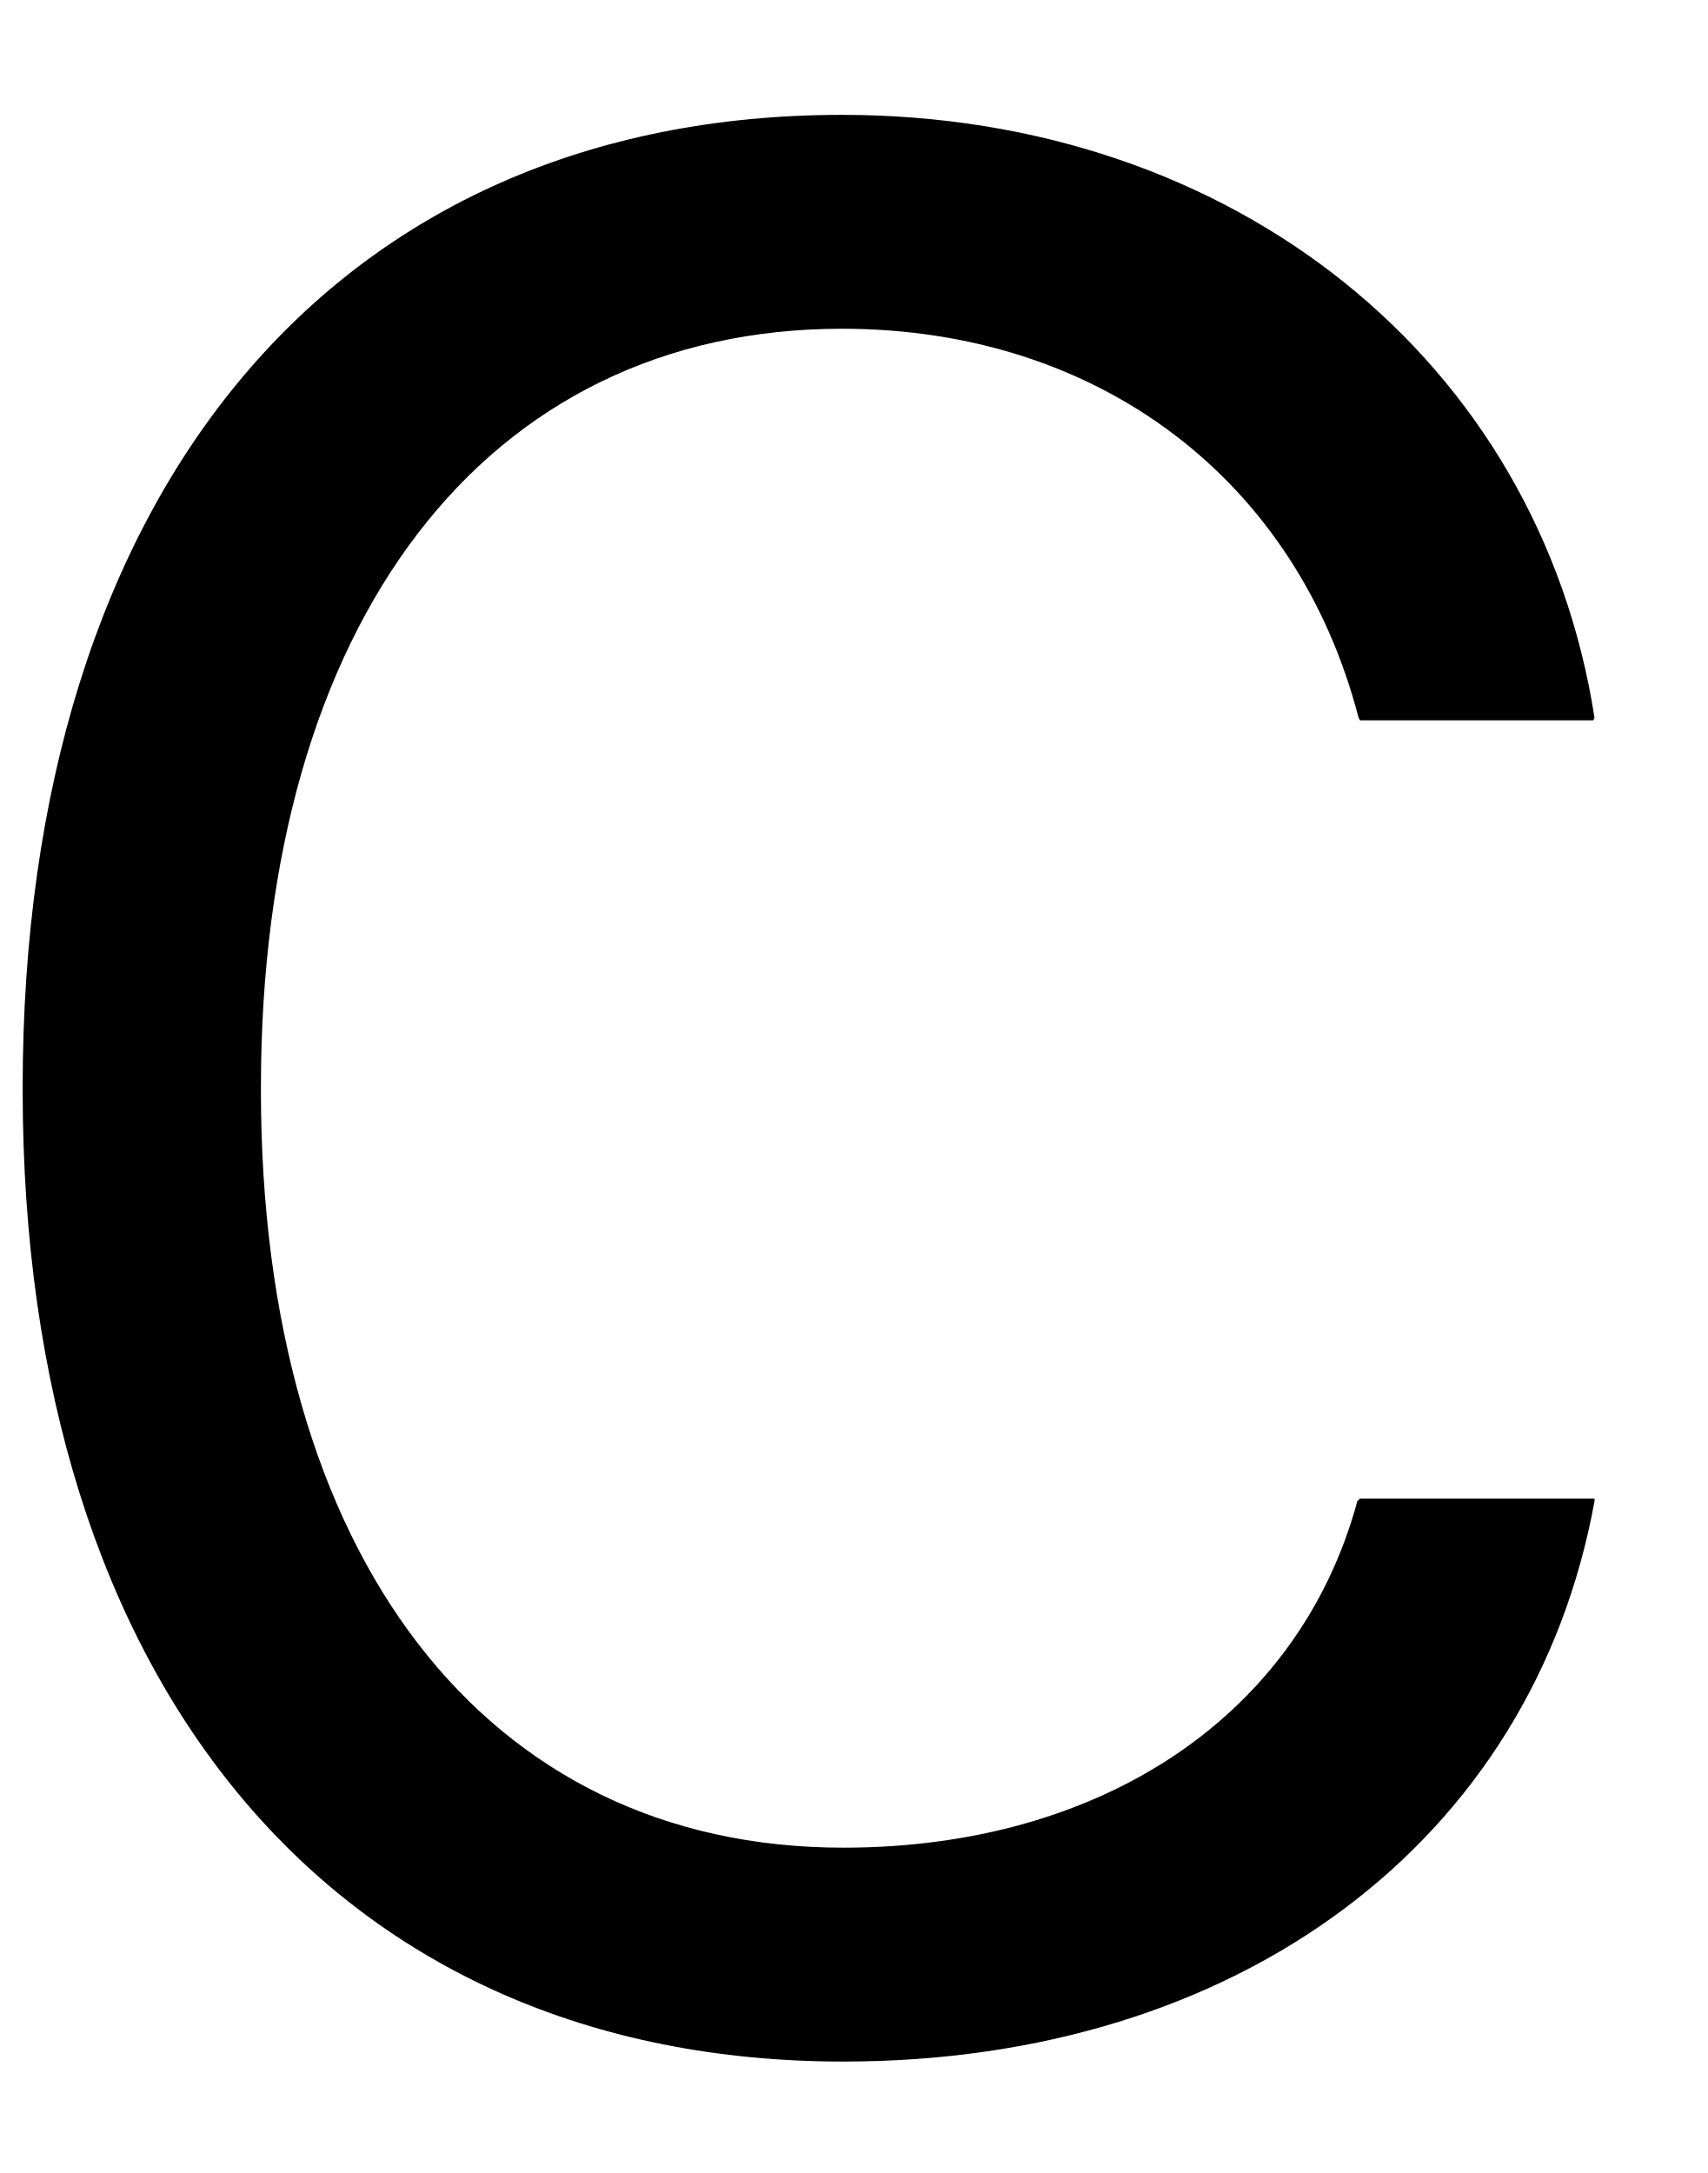
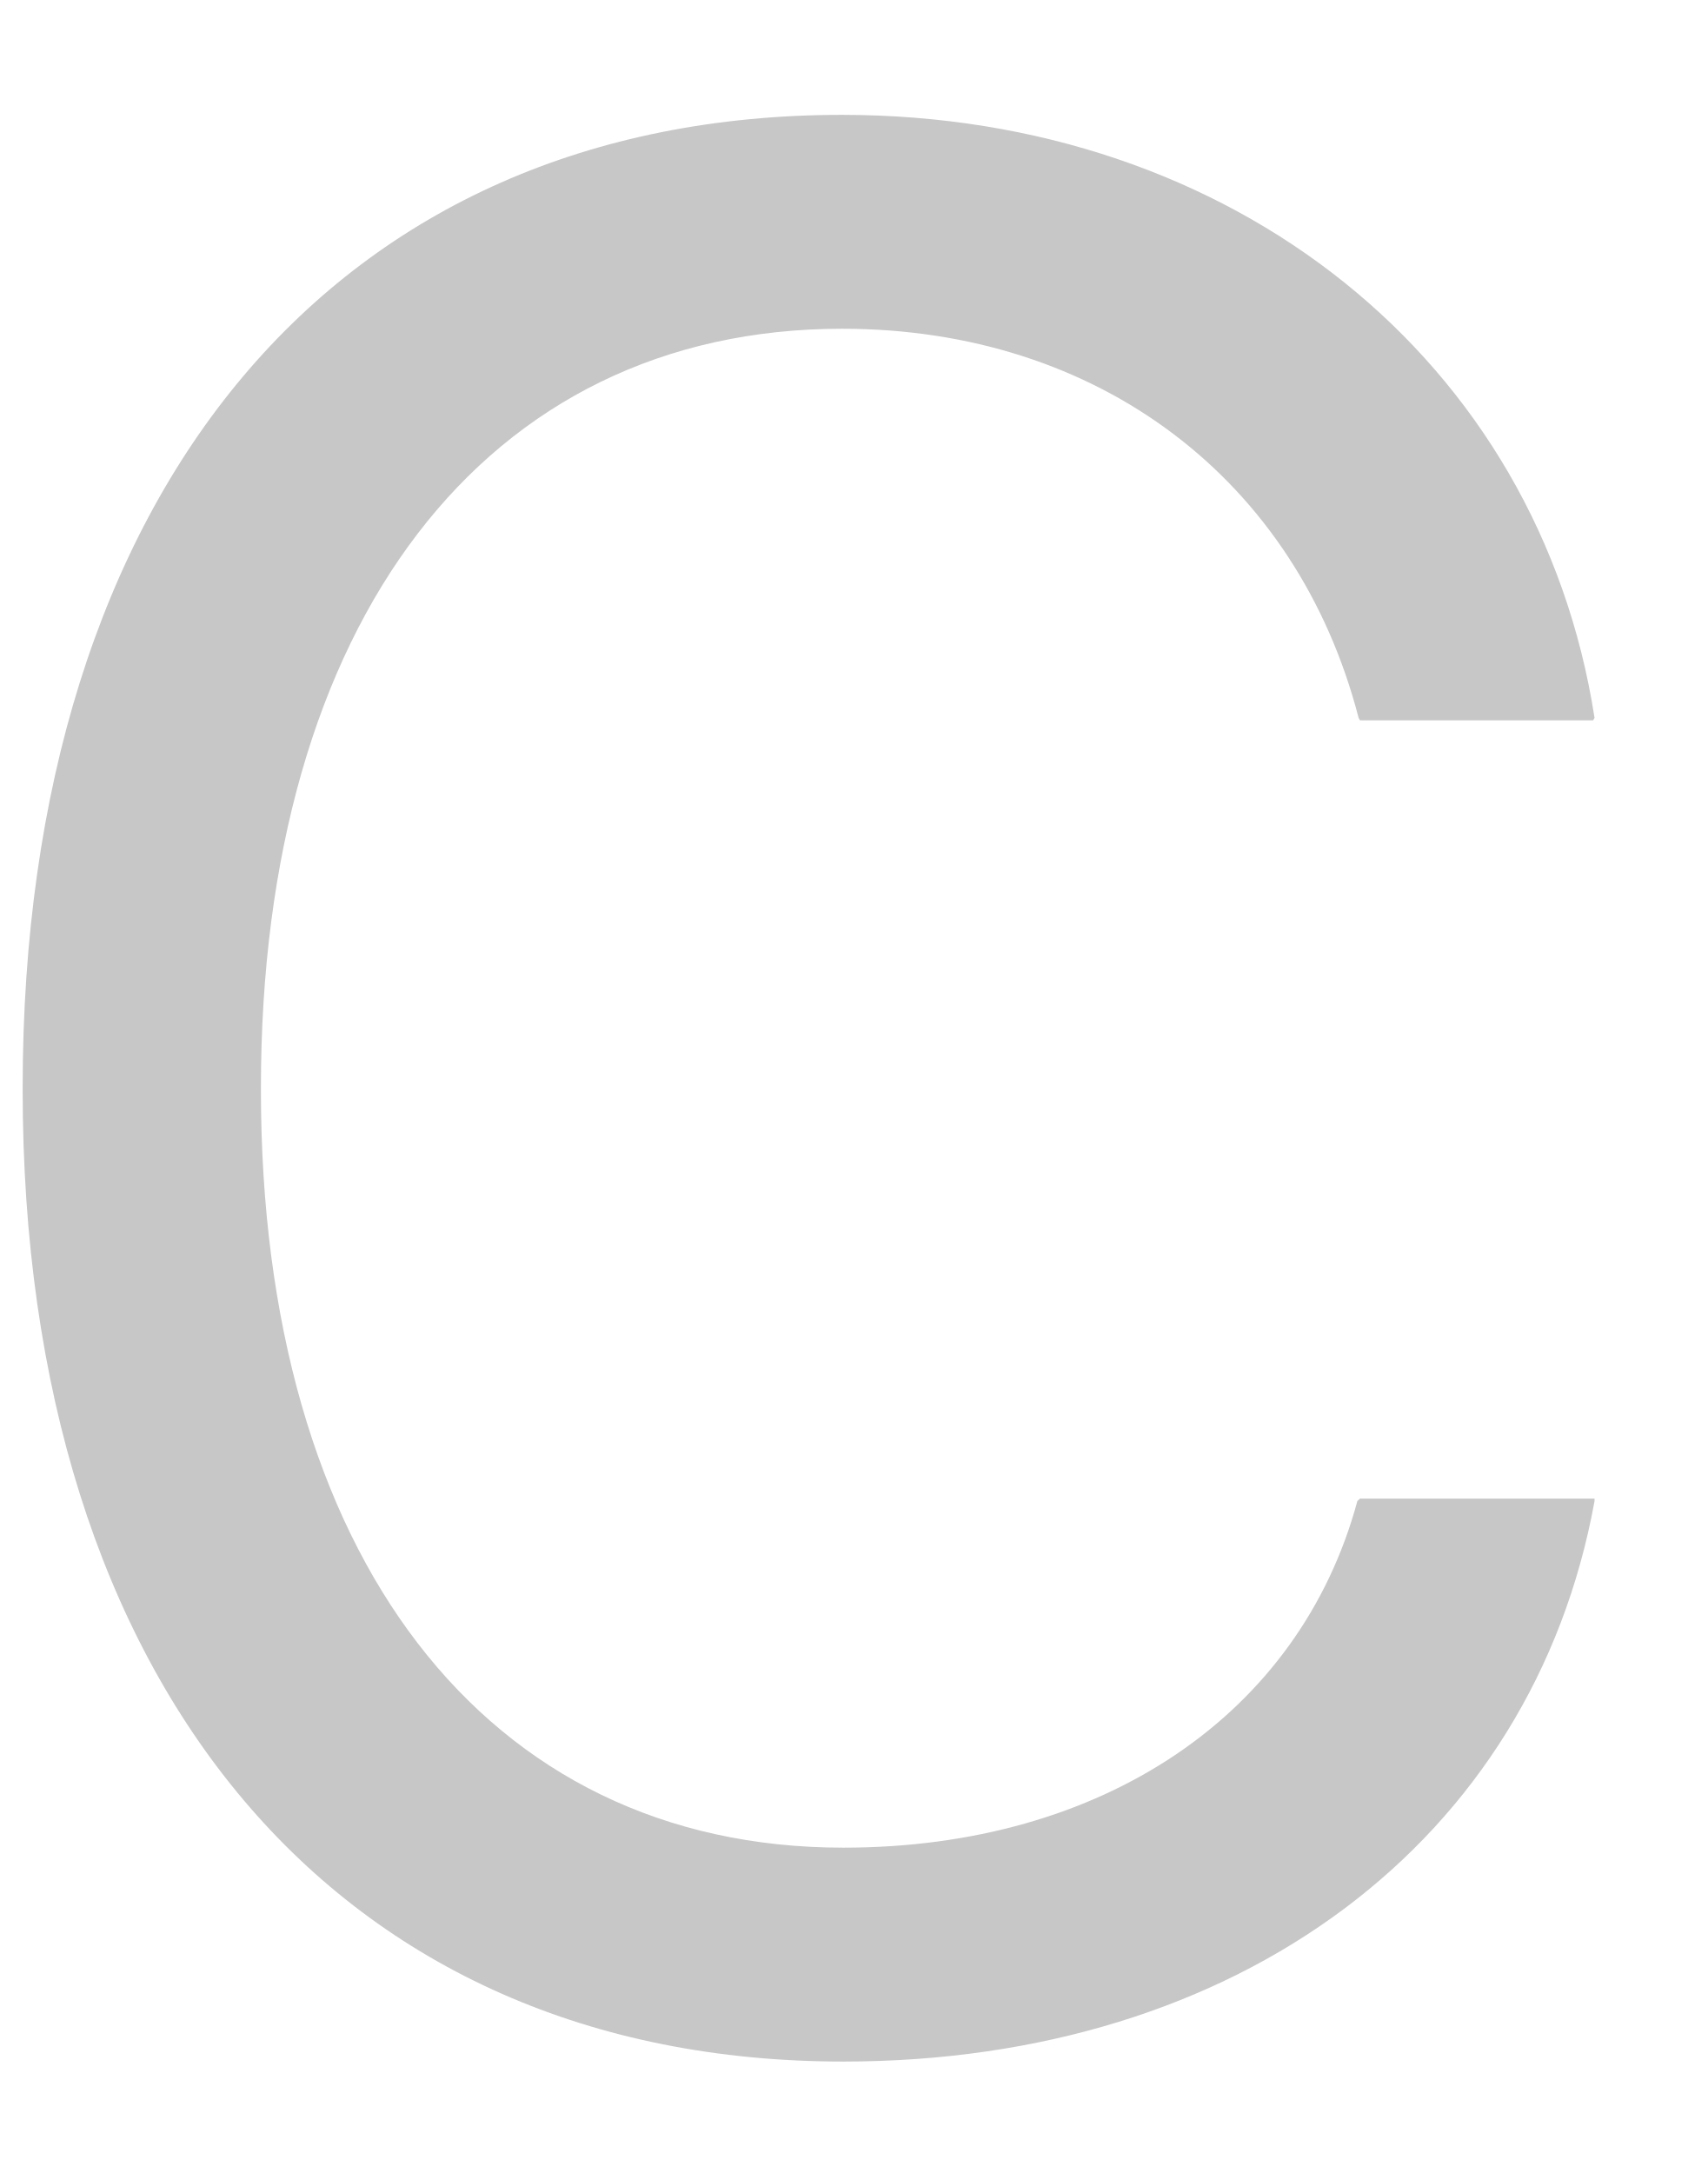
<svg xmlns="http://www.w3.org/2000/svg" width="100%" height="100%" viewBox="0 0 11 14" fill="none">
-   <path d="M5.433 13.282C2.179 13.282 0.146 10.875 0.146 7.023V7.007C0.146 3.147 2.171 0.74 5.425 0.74C7.948 0.74 9.916 2.325 10.273 4.625L10.264 4.641H8.762L8.753 4.625C8.355 3.089 7.077 2.118 5.425 2.118C3.125 2.118 1.681 4.01 1.681 7.007V7.023C1.681 10.02 3.125 11.904 5.433 11.904C7.102 11.904 8.372 11.049 8.745 9.671L8.762 9.655H10.273V9.671C9.874 11.863 7.981 13.282 5.433 13.282Z" fill="currentColor" />
+   <path d="M5.433 13.282C2.179 13.282 0.146 10.875 0.146 7.023V7.007C0.146 3.147 2.171 0.74 5.425 0.74C7.948 0.74 9.916 2.325 10.273 4.625L10.264 4.641H8.762L8.753 4.625C8.355 3.089 7.077 2.118 5.425 2.118C3.125 2.118 1.681 4.01 1.681 7.007V7.023C1.681 10.02 3.125 11.904 5.433 11.904C7.102 11.904 8.372 11.049 8.745 9.671L8.762 9.655H10.273V9.671C9.874 11.863 7.981 13.282 5.433 13.282Z" fill="#C7C7C7" />
</svg>
